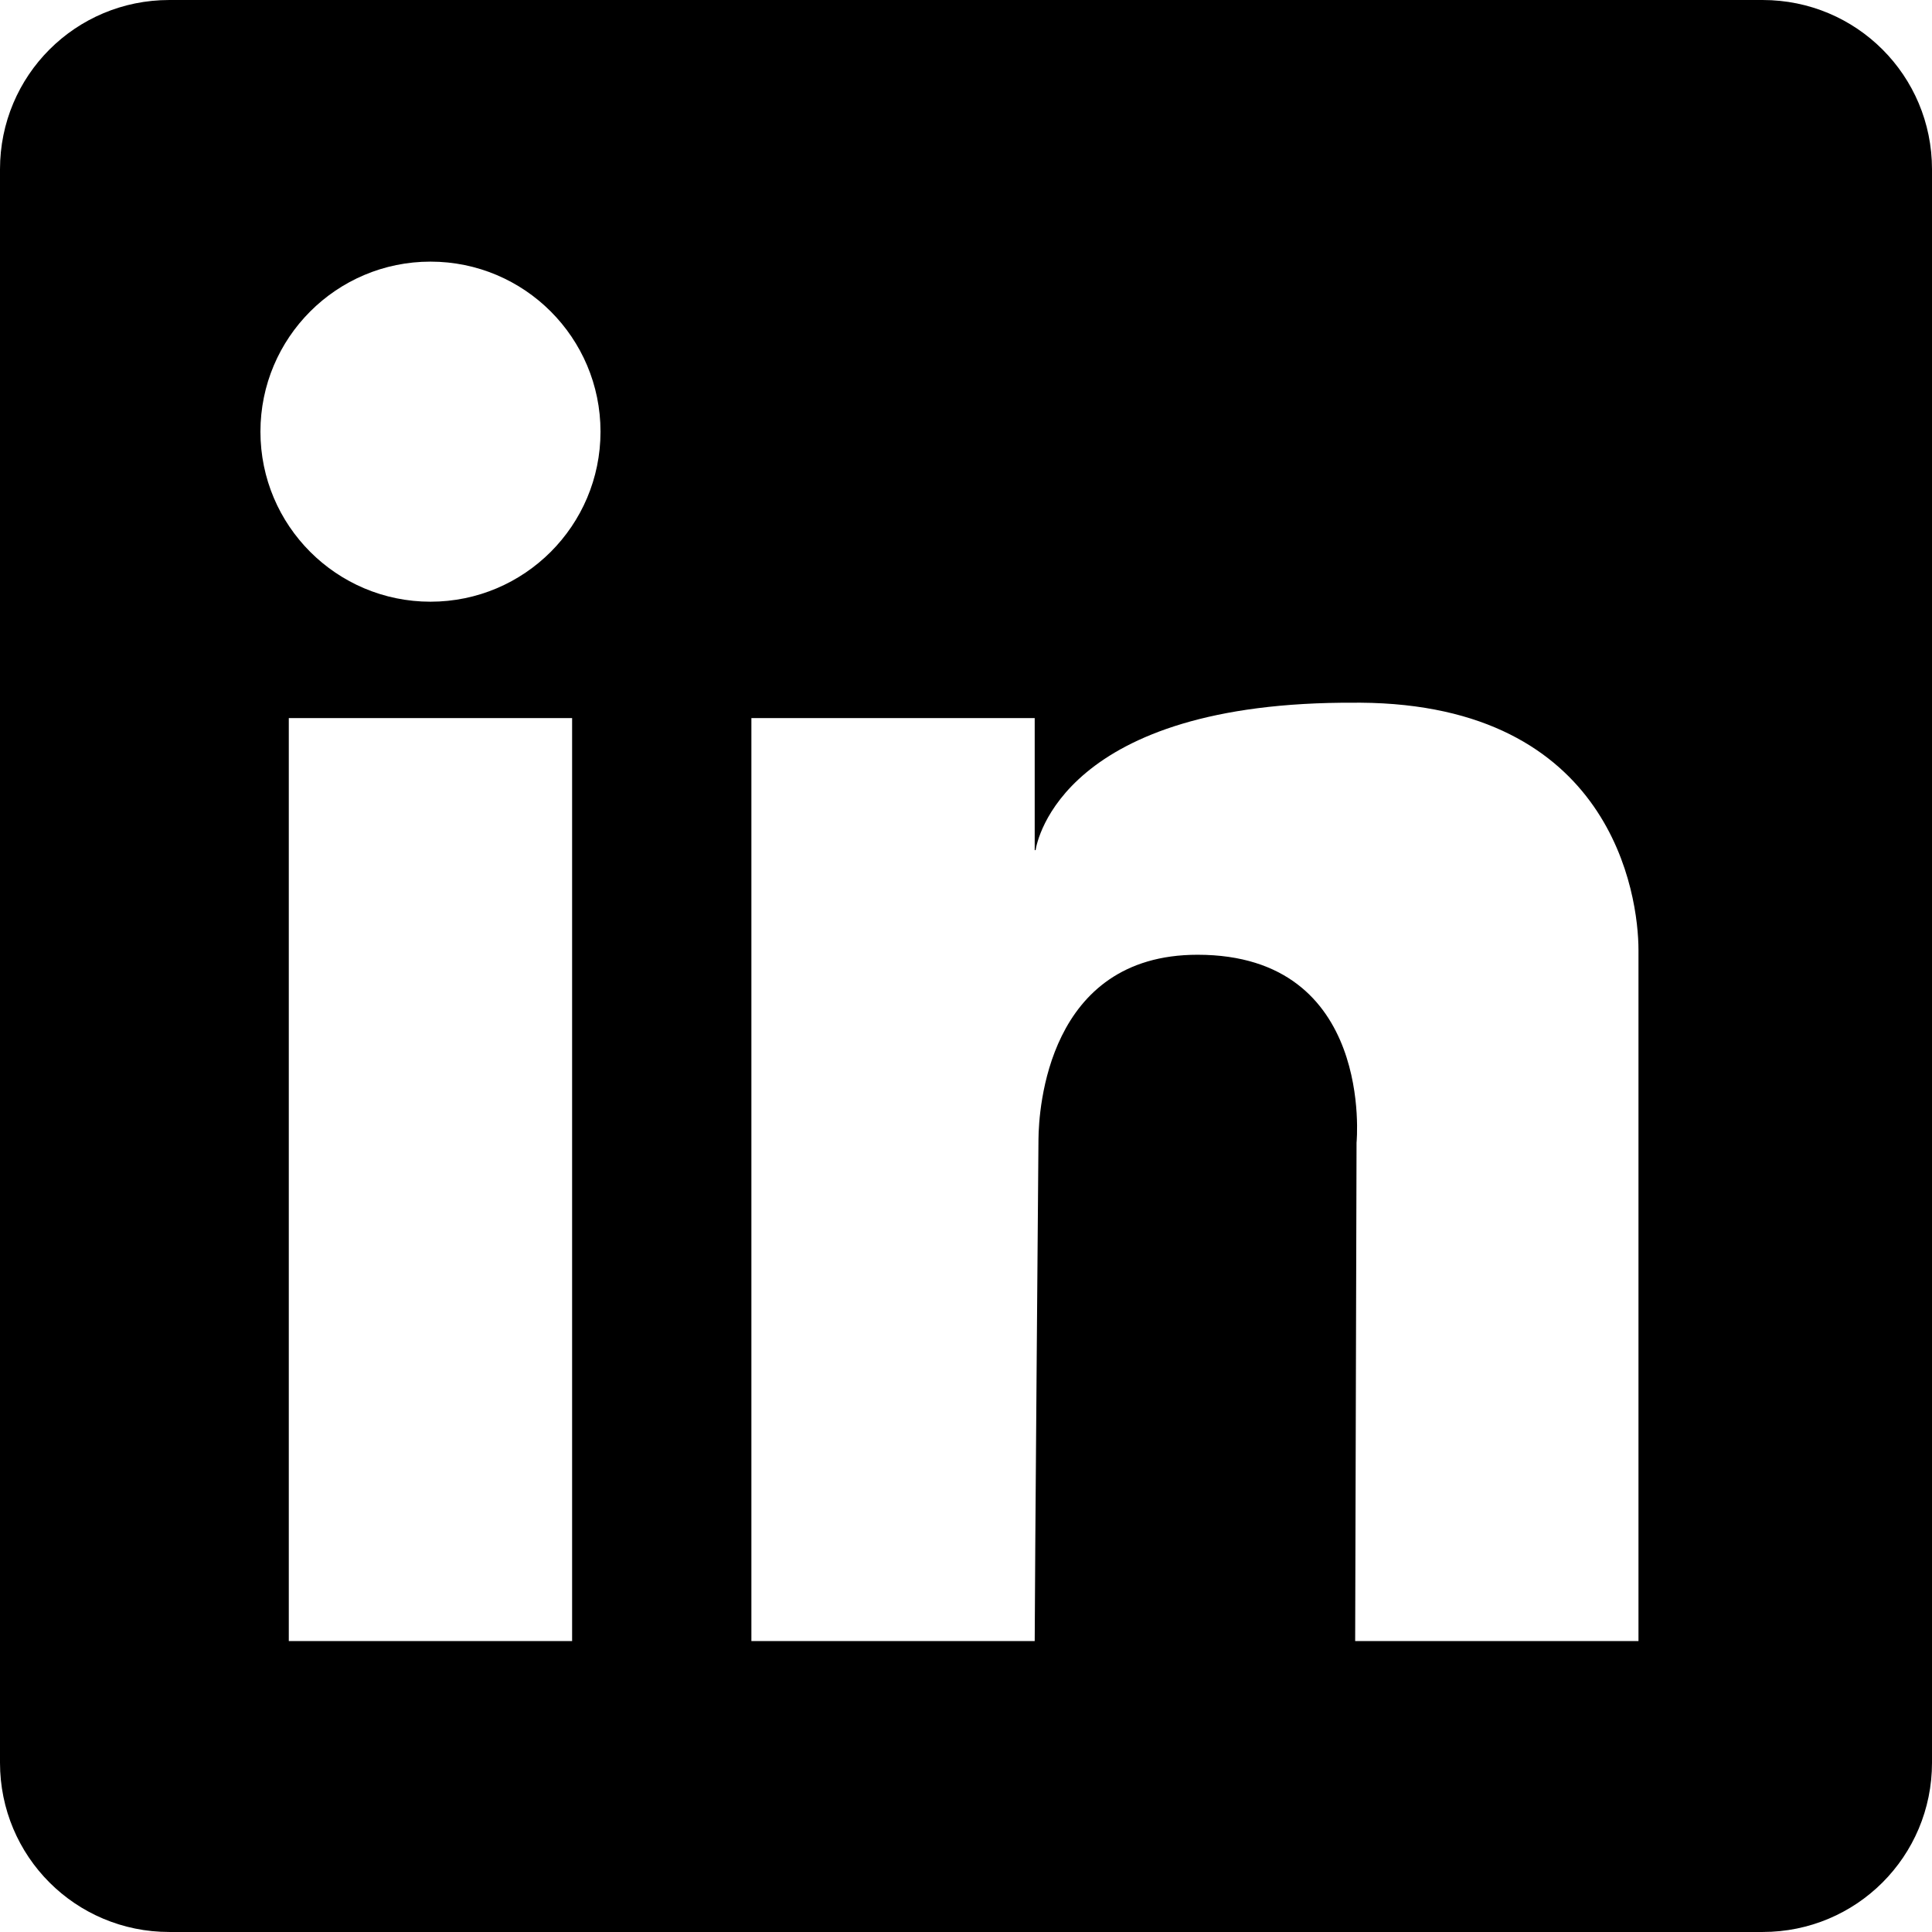
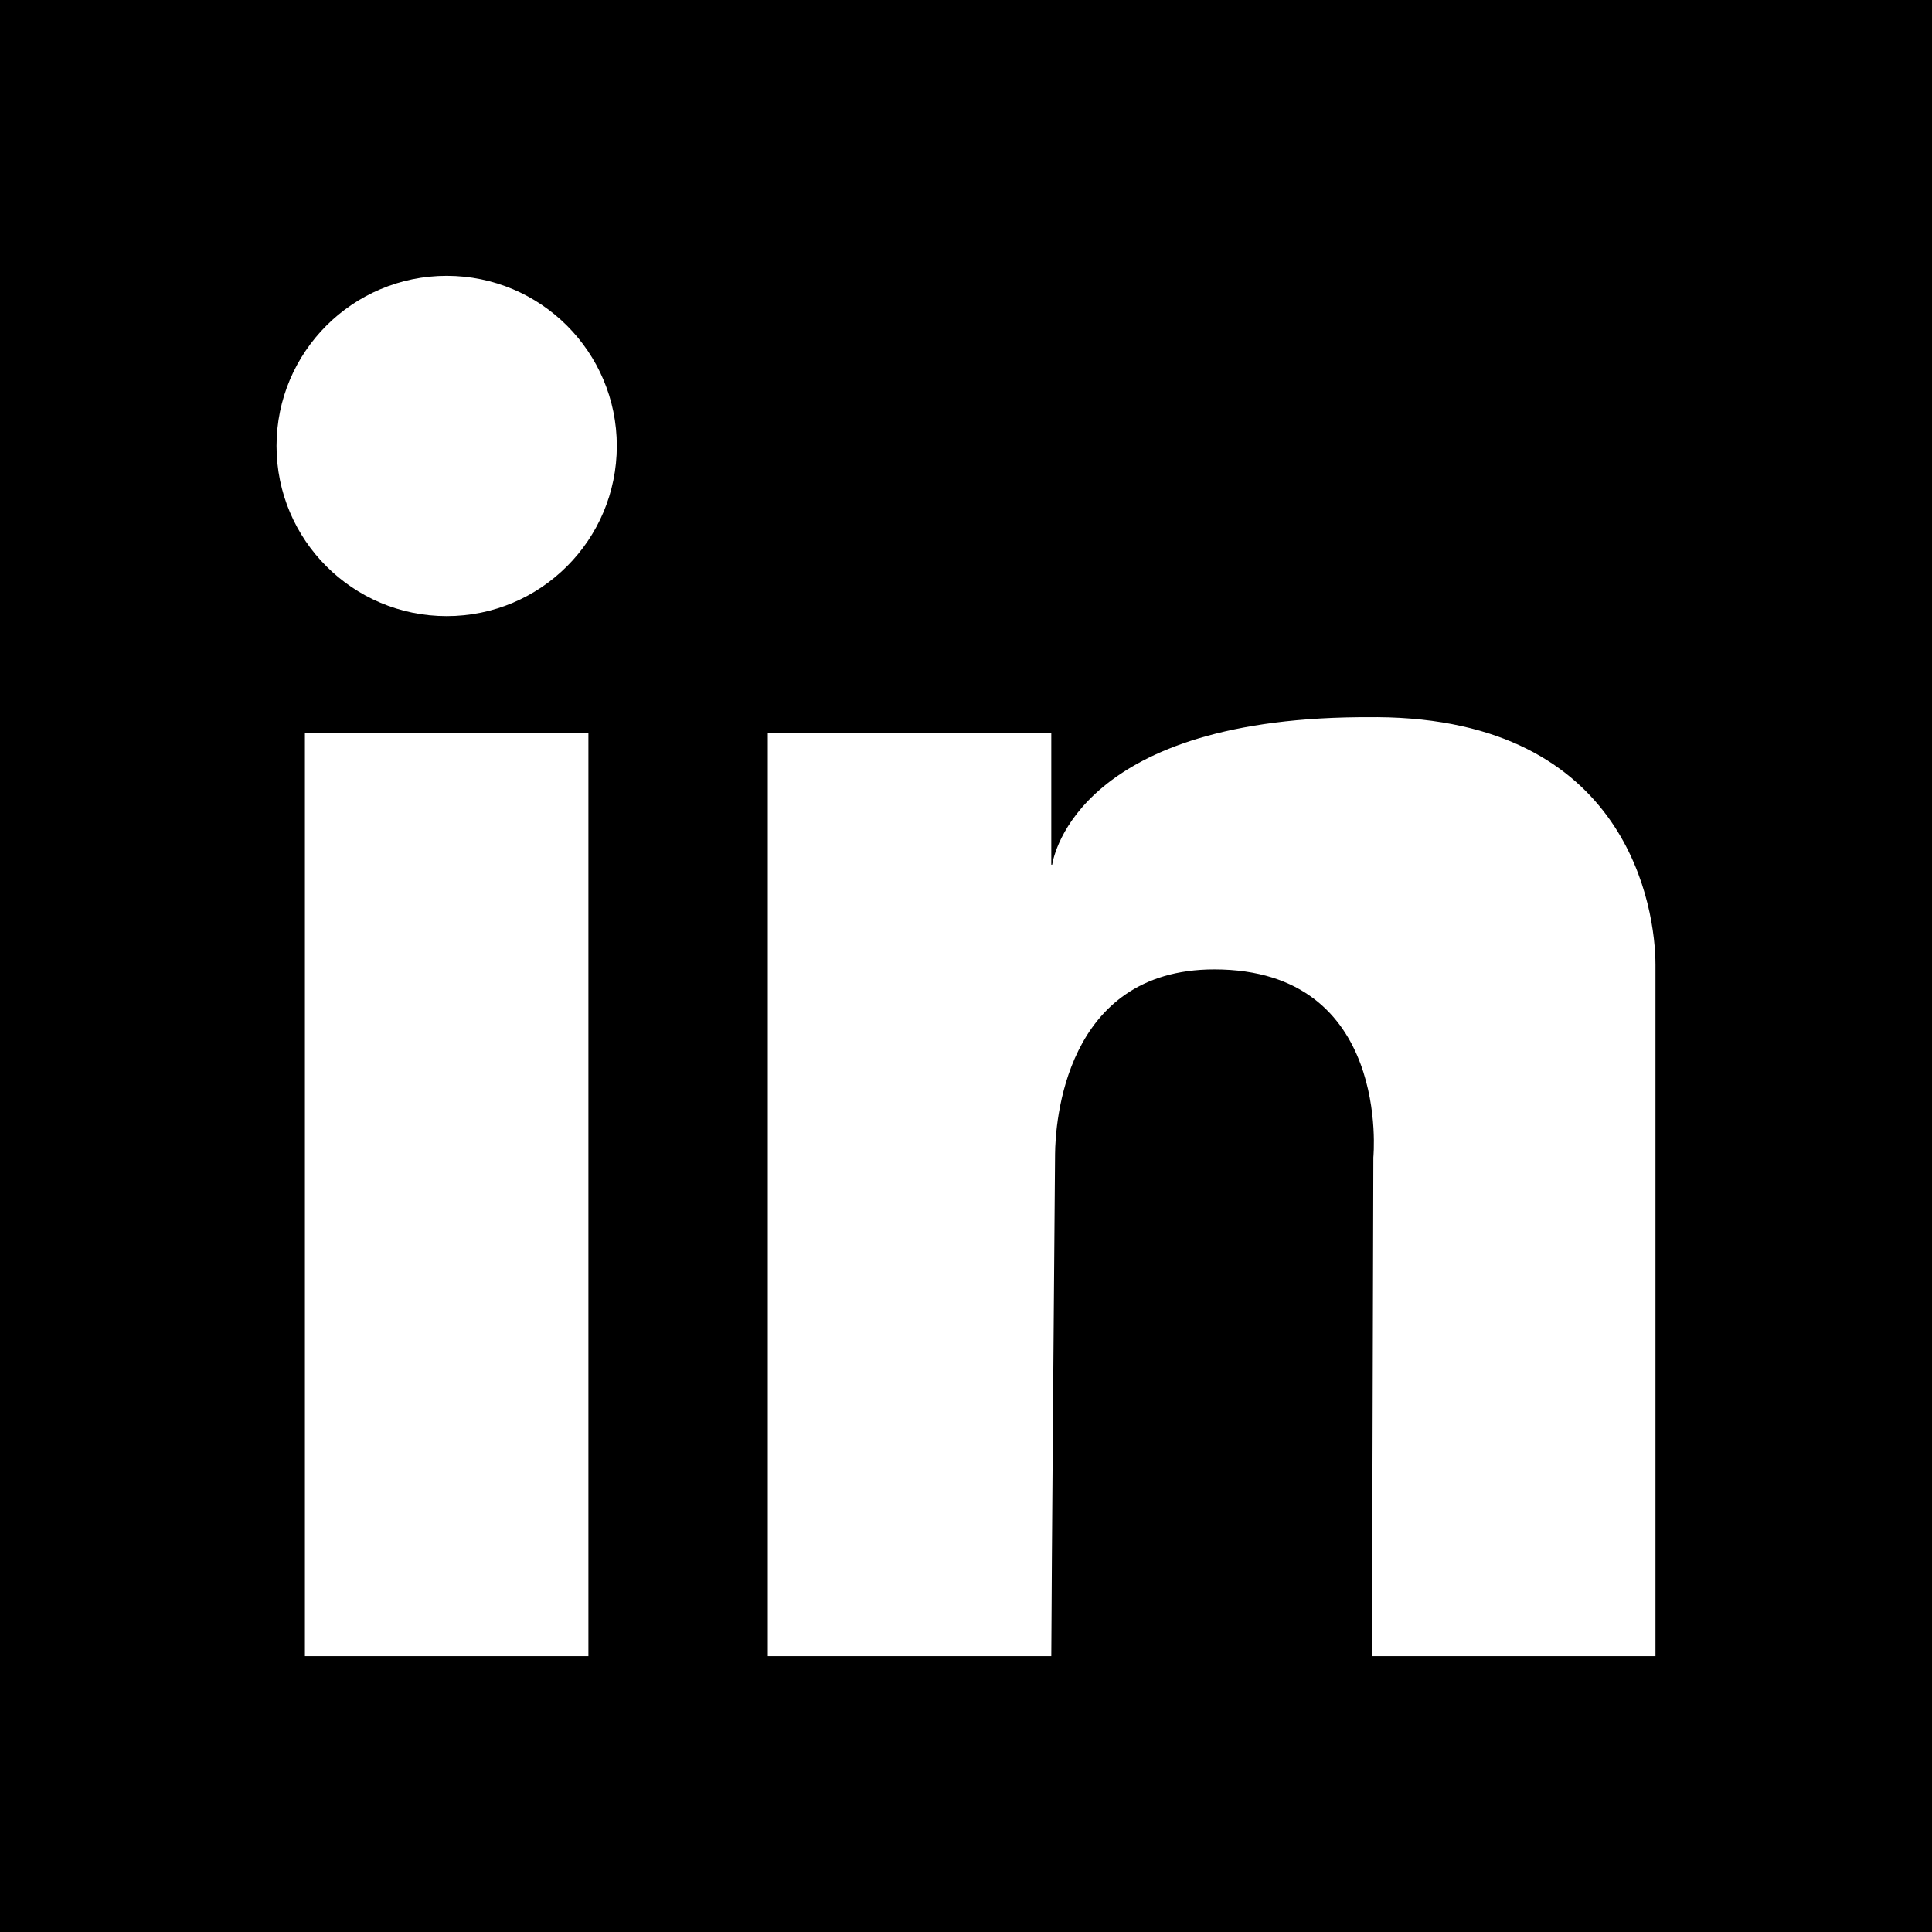
- <svg xmlns="http://www.w3.org/2000/svg" width="38.393mm" height="38.392mm" viewBox="0 0 38.393 38.392" version="1.1" id="svg2673">
+ <svg xmlns="http://www.w3.org/2000/svg" width="38.368mm" height="38.368mm" viewBox="0 0 38.368 38.368" version="1.1" id="svg2673">
  <defs id="defs2670" />
-   <g id="layer1" transform="translate(-75.31633,-56.09425)">
-     <path id="rect2812" style="opacity:1;fill:#000000;stroke-width:2;fill-opacity:1" d="m 297.379,212.01 c -7.046,0 -12.719,5.672 -12.719,12.719 v 119.668 c 0,7.046 5.672,12.719 12.719,12.719 h 119.668 c 7.046,0 12.721,-5.672 12.721,-12.719 V 224.729 c 0,-7.046 -5.674,-12.719 -12.721,-12.719 z m 19.613,19.65 c 7.053,1.5e-4 12.771,5.718 12.771,12.771 -1.5e-4,7.053 -5.718,12.771 -12.771,12.771 -7.053,-1.4e-4 -12.771,-5.718 -12.771,-12.771 1.5e-4,-7.053 5.718,-12.771 12.771,-12.771 z m 69.826,33.127 c 18.907,0.125 20.904,14.44 20.904,18.584 v 51.896 h -21.279 l 0.104,-37.439 c 0,0 1.377,-14.109 -11.943,-14.109 -11.281,0 -11.927,11.637 -11.947,13.857 0,0 -0.283,34.267 -0.283,37.691 h -21.279 v -69.322 h 21.279 v 9.914 h 0.068 c 0.105,-0.684 2.076,-11.195 24.004,-11.07 0.124,-0.001 0.25,-0.003 0.373,-0.002 z m -80.467,1.158 h 21.279 v 69.322 h -21.279 z" transform="scale(0.2645833)" />
+   <g id="layer1" transform="translate(-126.8718,-55.81571)">
+     <path id="rect1061" style="fill:#000000;stroke-width:1.89" d="M 194.855,-1.053 V 143.961 H 339.869 V -1.053 Z m 33.527,20.703 c 7.053,1.47e-4 12.771,5.718 12.771,12.771 -1.5e-4,7.053 -5.718,12.771 -12.771,12.771 -7.053,-1.39e-4 -12.771,-5.718 -12.771,-12.771 1.5e-4,-7.053 5.718,-12.771 12.771,-12.771 z m 69.826,33.127 c 18.907,0.125 20.904,14.44 20.904,18.584 v 51.896 h -21.279 l 0.104,-37.439 c 0,0 1.377,-14.109 -11.943,-14.109 -11.281,0 -11.927,11.637 -11.947,13.857 -10e-6,0 -0.283,34.267 -0.283,37.691 H 252.484 V 53.936 h 21.279 v 9.914 h 0.068 c 0.105,-0.684 2.076,-11.195 24.004,-11.07 0.124,-9.98e-4 0.25,-0.003 0.373,-0.002 z m -80.467,1.158 h 21.279 v 69.322 h -21.279 z" transform="matrix(0.2645833,0,0,0.2645833,75.31633,56.09425)" />
  </g>
</svg>
